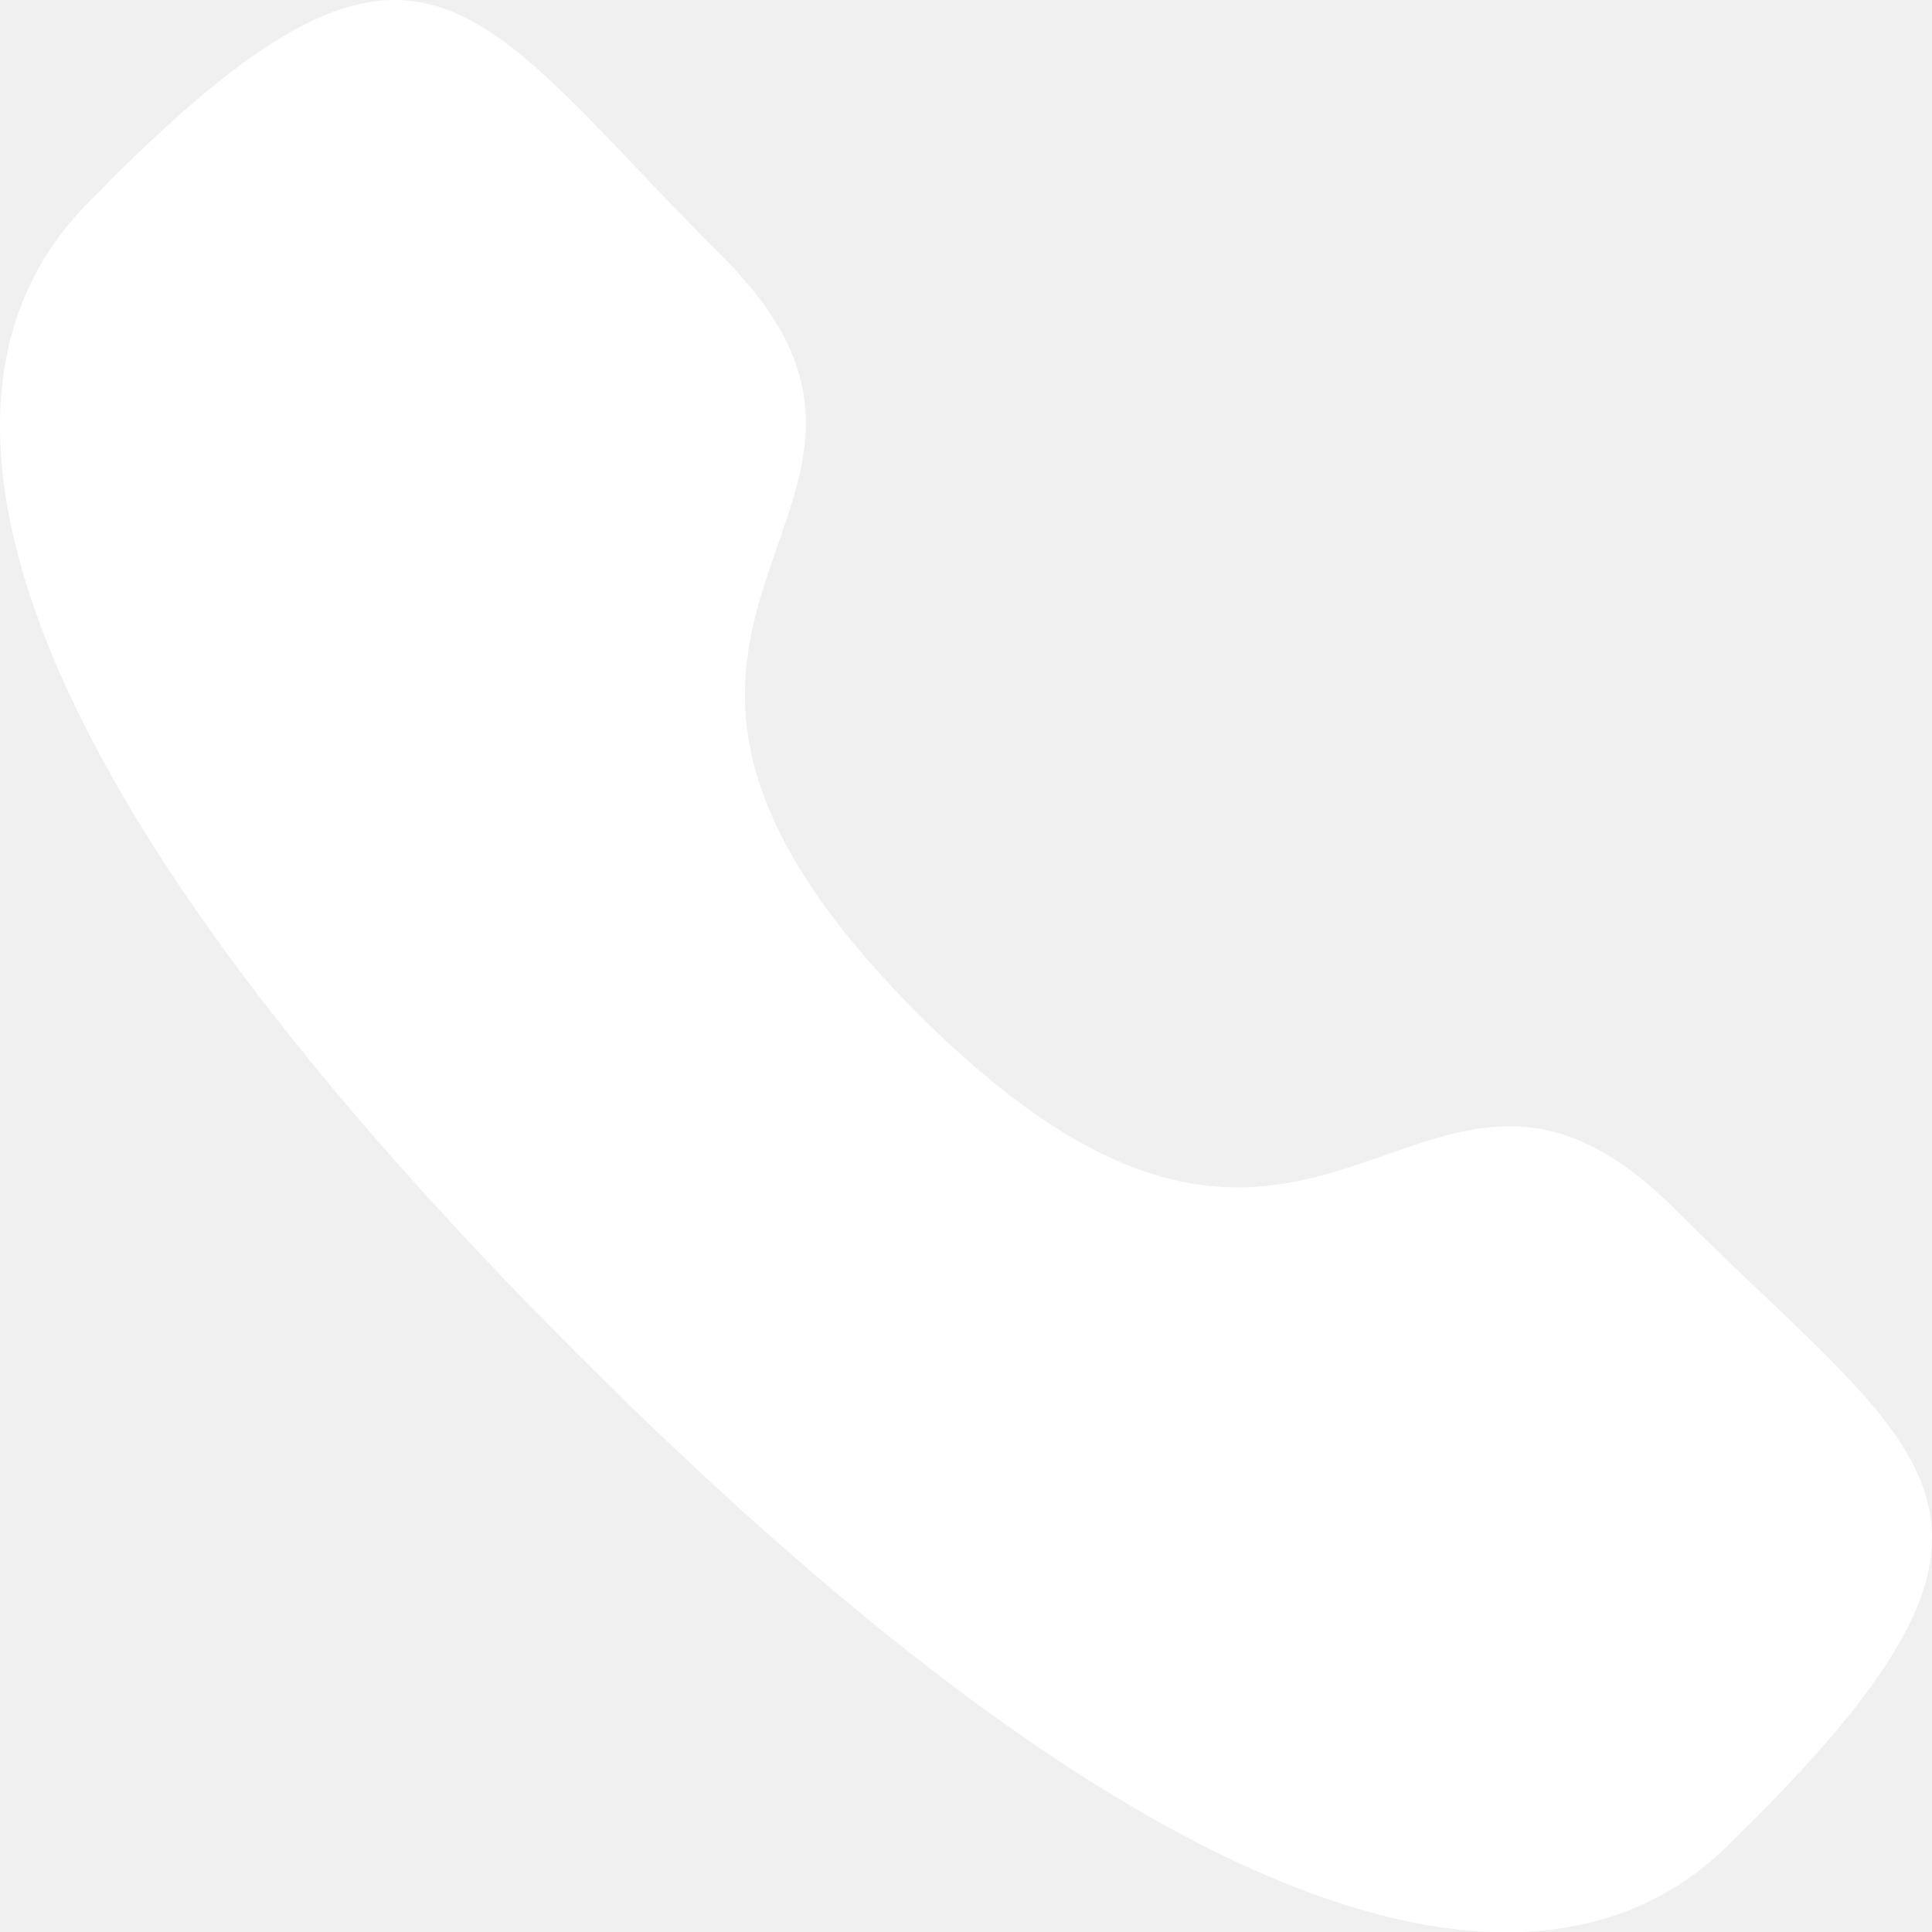
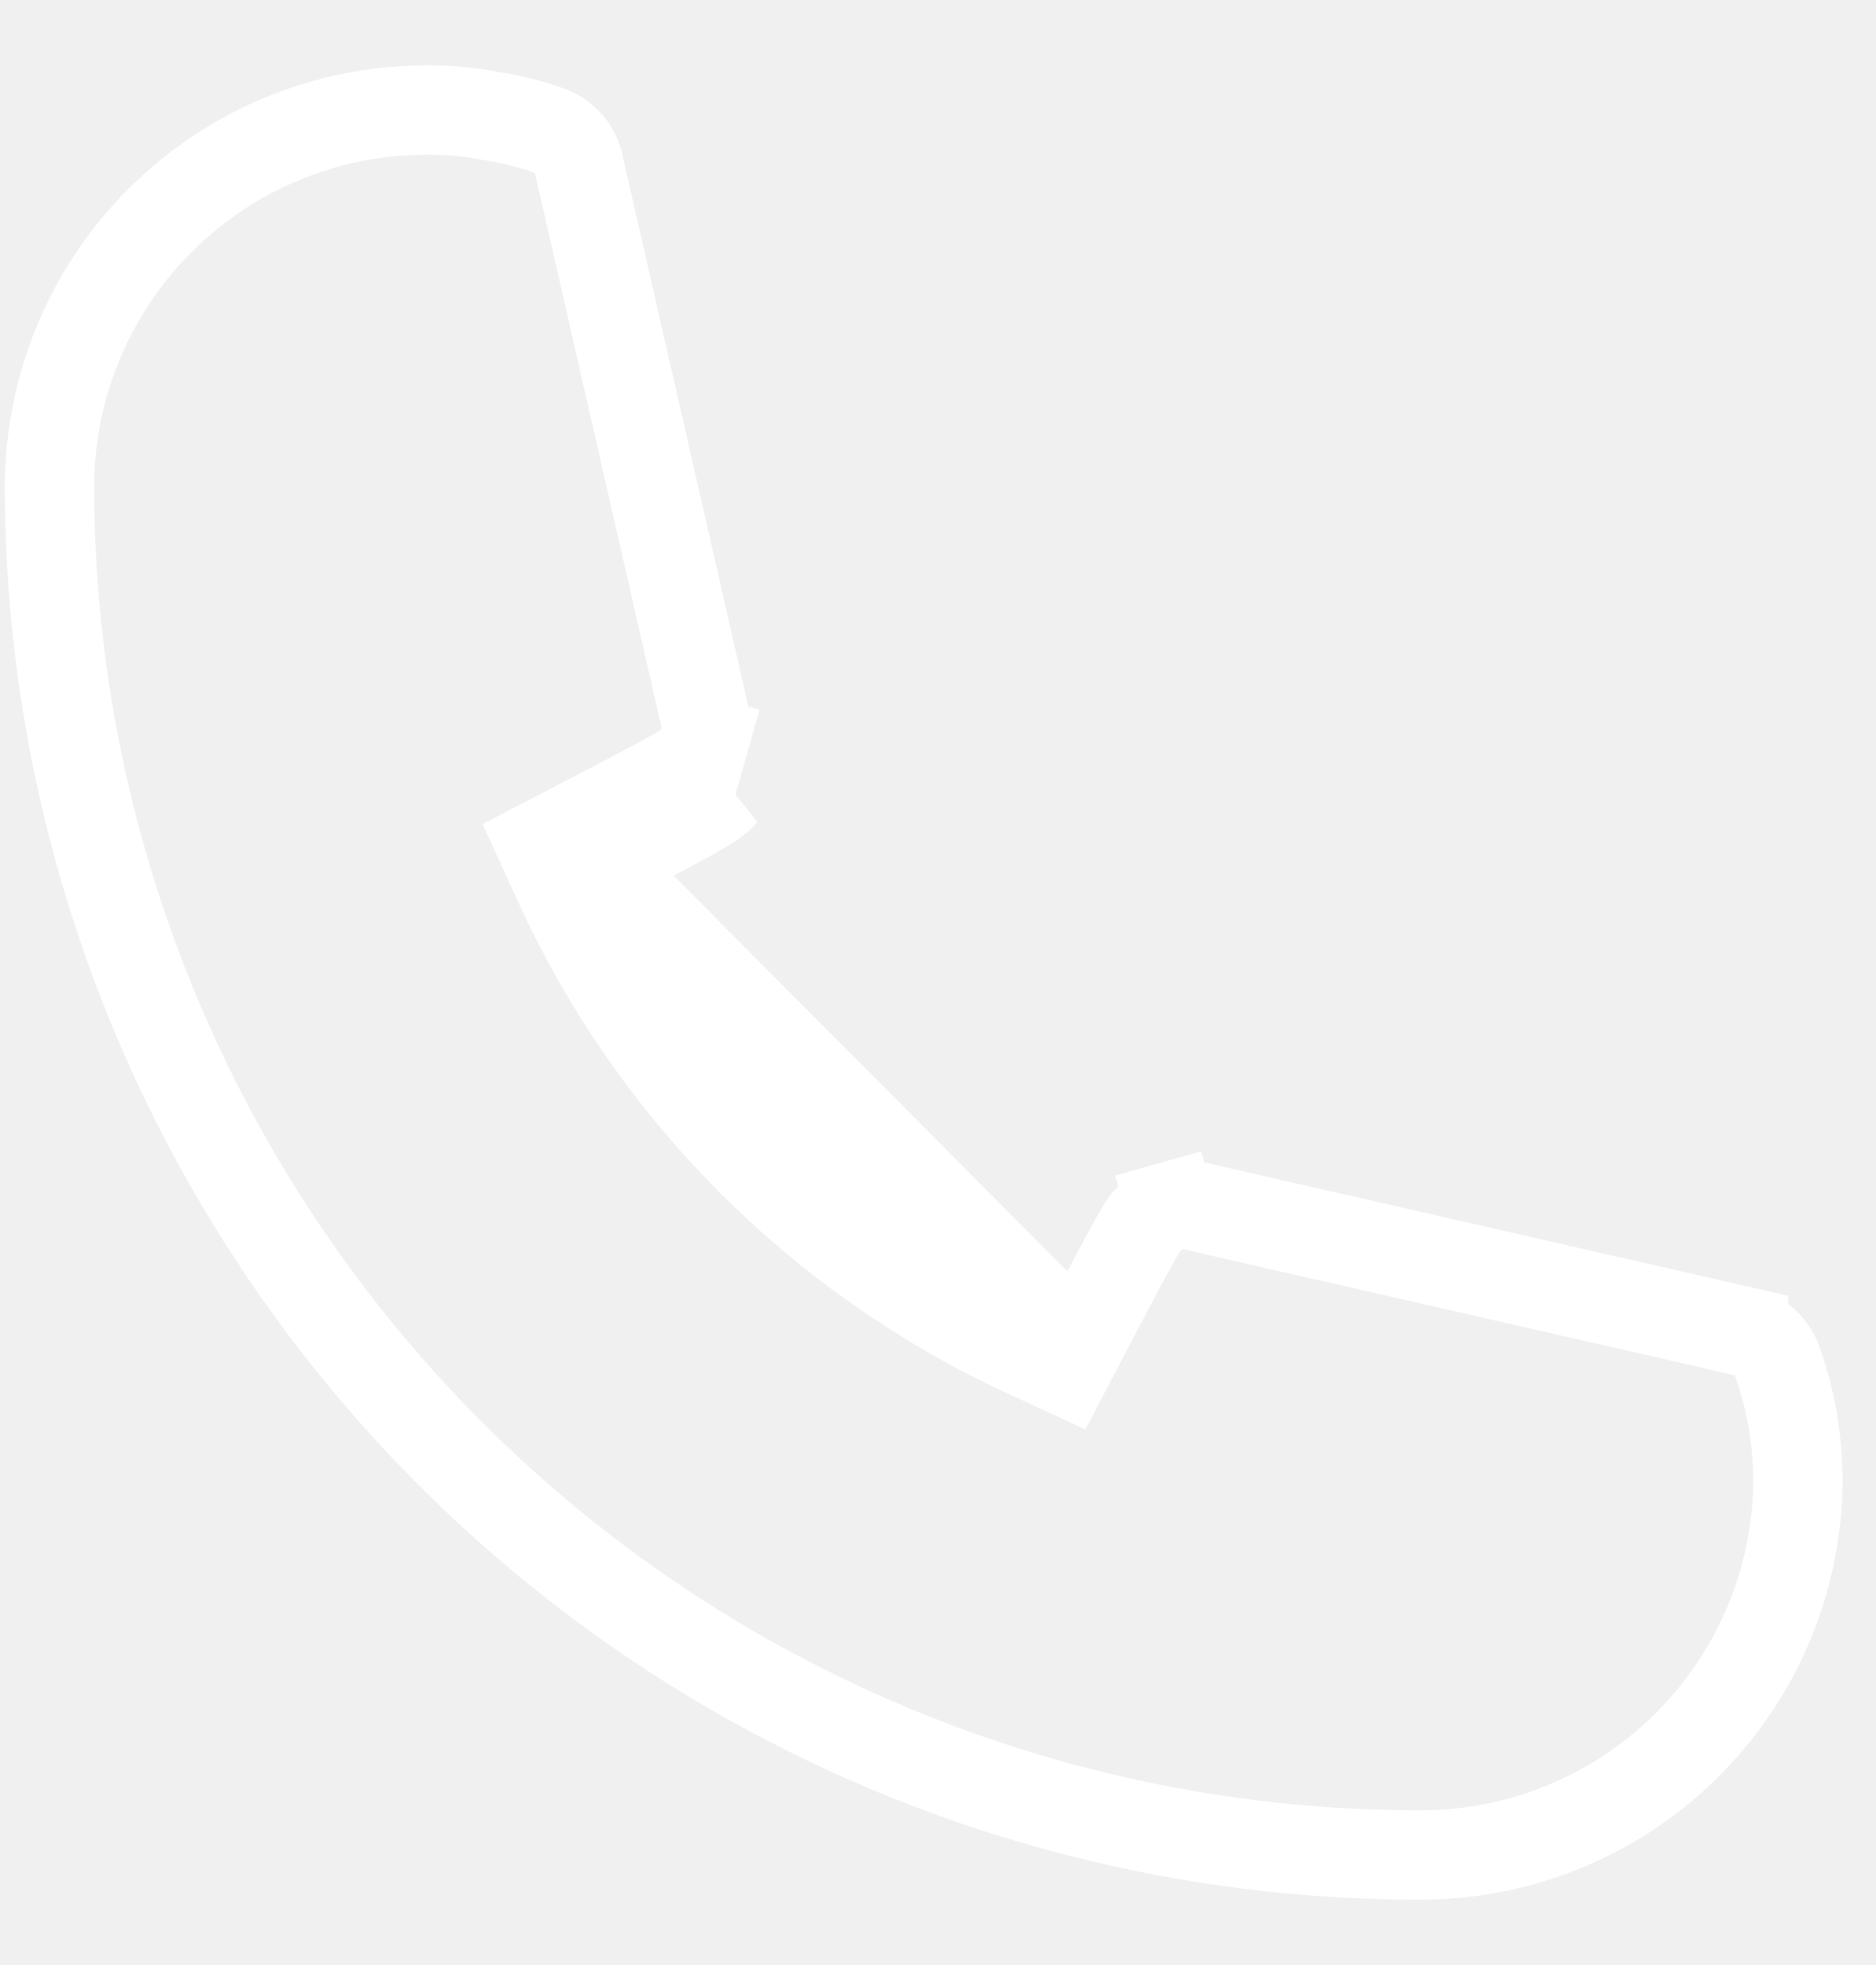
- <svg xmlns="http://www.w3.org/2000/svg" width="18" height="18" viewBox="0 0 18 18">
-   <path id="Stroke-1" d="M8.556,9.448c3.779,3.778,4.636-.593,7.043,1.812,2.32,2.319,3.653,2.784.714,5.722-.368.3-2.707,3.855-10.928-4.363S.722,2.058,1.017,1.69C3.964-1.256,4.42.085,6.74,2.4,9.146,4.809,4.777,5.669,8.556,9.448Z" fill="#fff" fill-rule="evenodd" />
+ <svg xmlns="http://www.w3.org/2000/svg" width="21" height="22" viewBox="0 0 21 22" fill="none">
+   <path d="M6.708 9.675C7.971 9.018 7.981 9.008 8.114 8.864L8.114 8.864L6.708 9.675ZM6.708 9.675C7.719 11.894 9.494 13.676 11.708 14.697L6.708 9.675ZM15.871 20.768L15.868 20.768C11.808 20.763 7.916 19.148 5.045 16.277C2.174 13.407 0.559 9.515 0.554 5.455C0.554 4.335 0.999 3.261 1.791 2.469C2.583 1.677 3.657 1.232 4.777 1.232L4.781 1.232C5.013 1.23 5.246 1.251 5.474 1.295L5.484 1.297L5.495 1.298C5.714 1.331 5.93 1.385 6.139 1.459L6.139 1.459L6.142 1.46C6.228 1.49 6.305 1.543 6.365 1.612C6.425 1.681 6.466 1.765 6.484 1.855L6.486 1.863L6.487 1.87L7.894 8.03C7.894 8.03 7.894 8.03 7.894 8.03C7.913 8.116 7.911 8.205 7.887 8.29L8.368 8.426L7.887 8.29C7.863 8.375 7.818 8.452 7.757 8.515L7.757 8.515L7.748 8.524C7.715 8.56 7.711 8.563 7.705 8.568L7.704 8.568C7.693 8.577 7.664 8.598 7.584 8.645C7.419 8.74 7.114 8.9 6.477 9.232L6.056 9.451L6.253 9.883C7.314 12.211 9.176 14.08 11.499 15.151L11.931 15.35L12.151 14.929C12.488 14.287 12.651 13.979 12.748 13.812C12.795 13.731 12.816 13.702 12.826 13.69L12.826 13.69C12.832 13.683 12.834 13.68 12.87 13.646L12.87 13.646L12.879 13.637C12.942 13.576 13.02 13.531 13.104 13.507L12.968 13.026L13.104 13.507C13.189 13.483 13.278 13.481 13.364 13.5C13.364 13.5 13.364 13.5 13.364 13.5L19.523 14.906C19.523 14.907 19.523 14.907 19.523 14.907C19.61 14.927 19.69 14.969 19.757 15.029C19.823 15.089 19.873 15.164 19.902 15.249L19.902 15.249L19.904 15.254C19.981 15.47 20.038 15.692 20.077 15.918C20.113 16.148 20.132 16.38 20.132 16.613C20.114 17.727 19.657 18.789 18.859 19.567C18.061 20.346 16.987 20.778 15.871 20.768Z" stroke="white" />
</svg>
